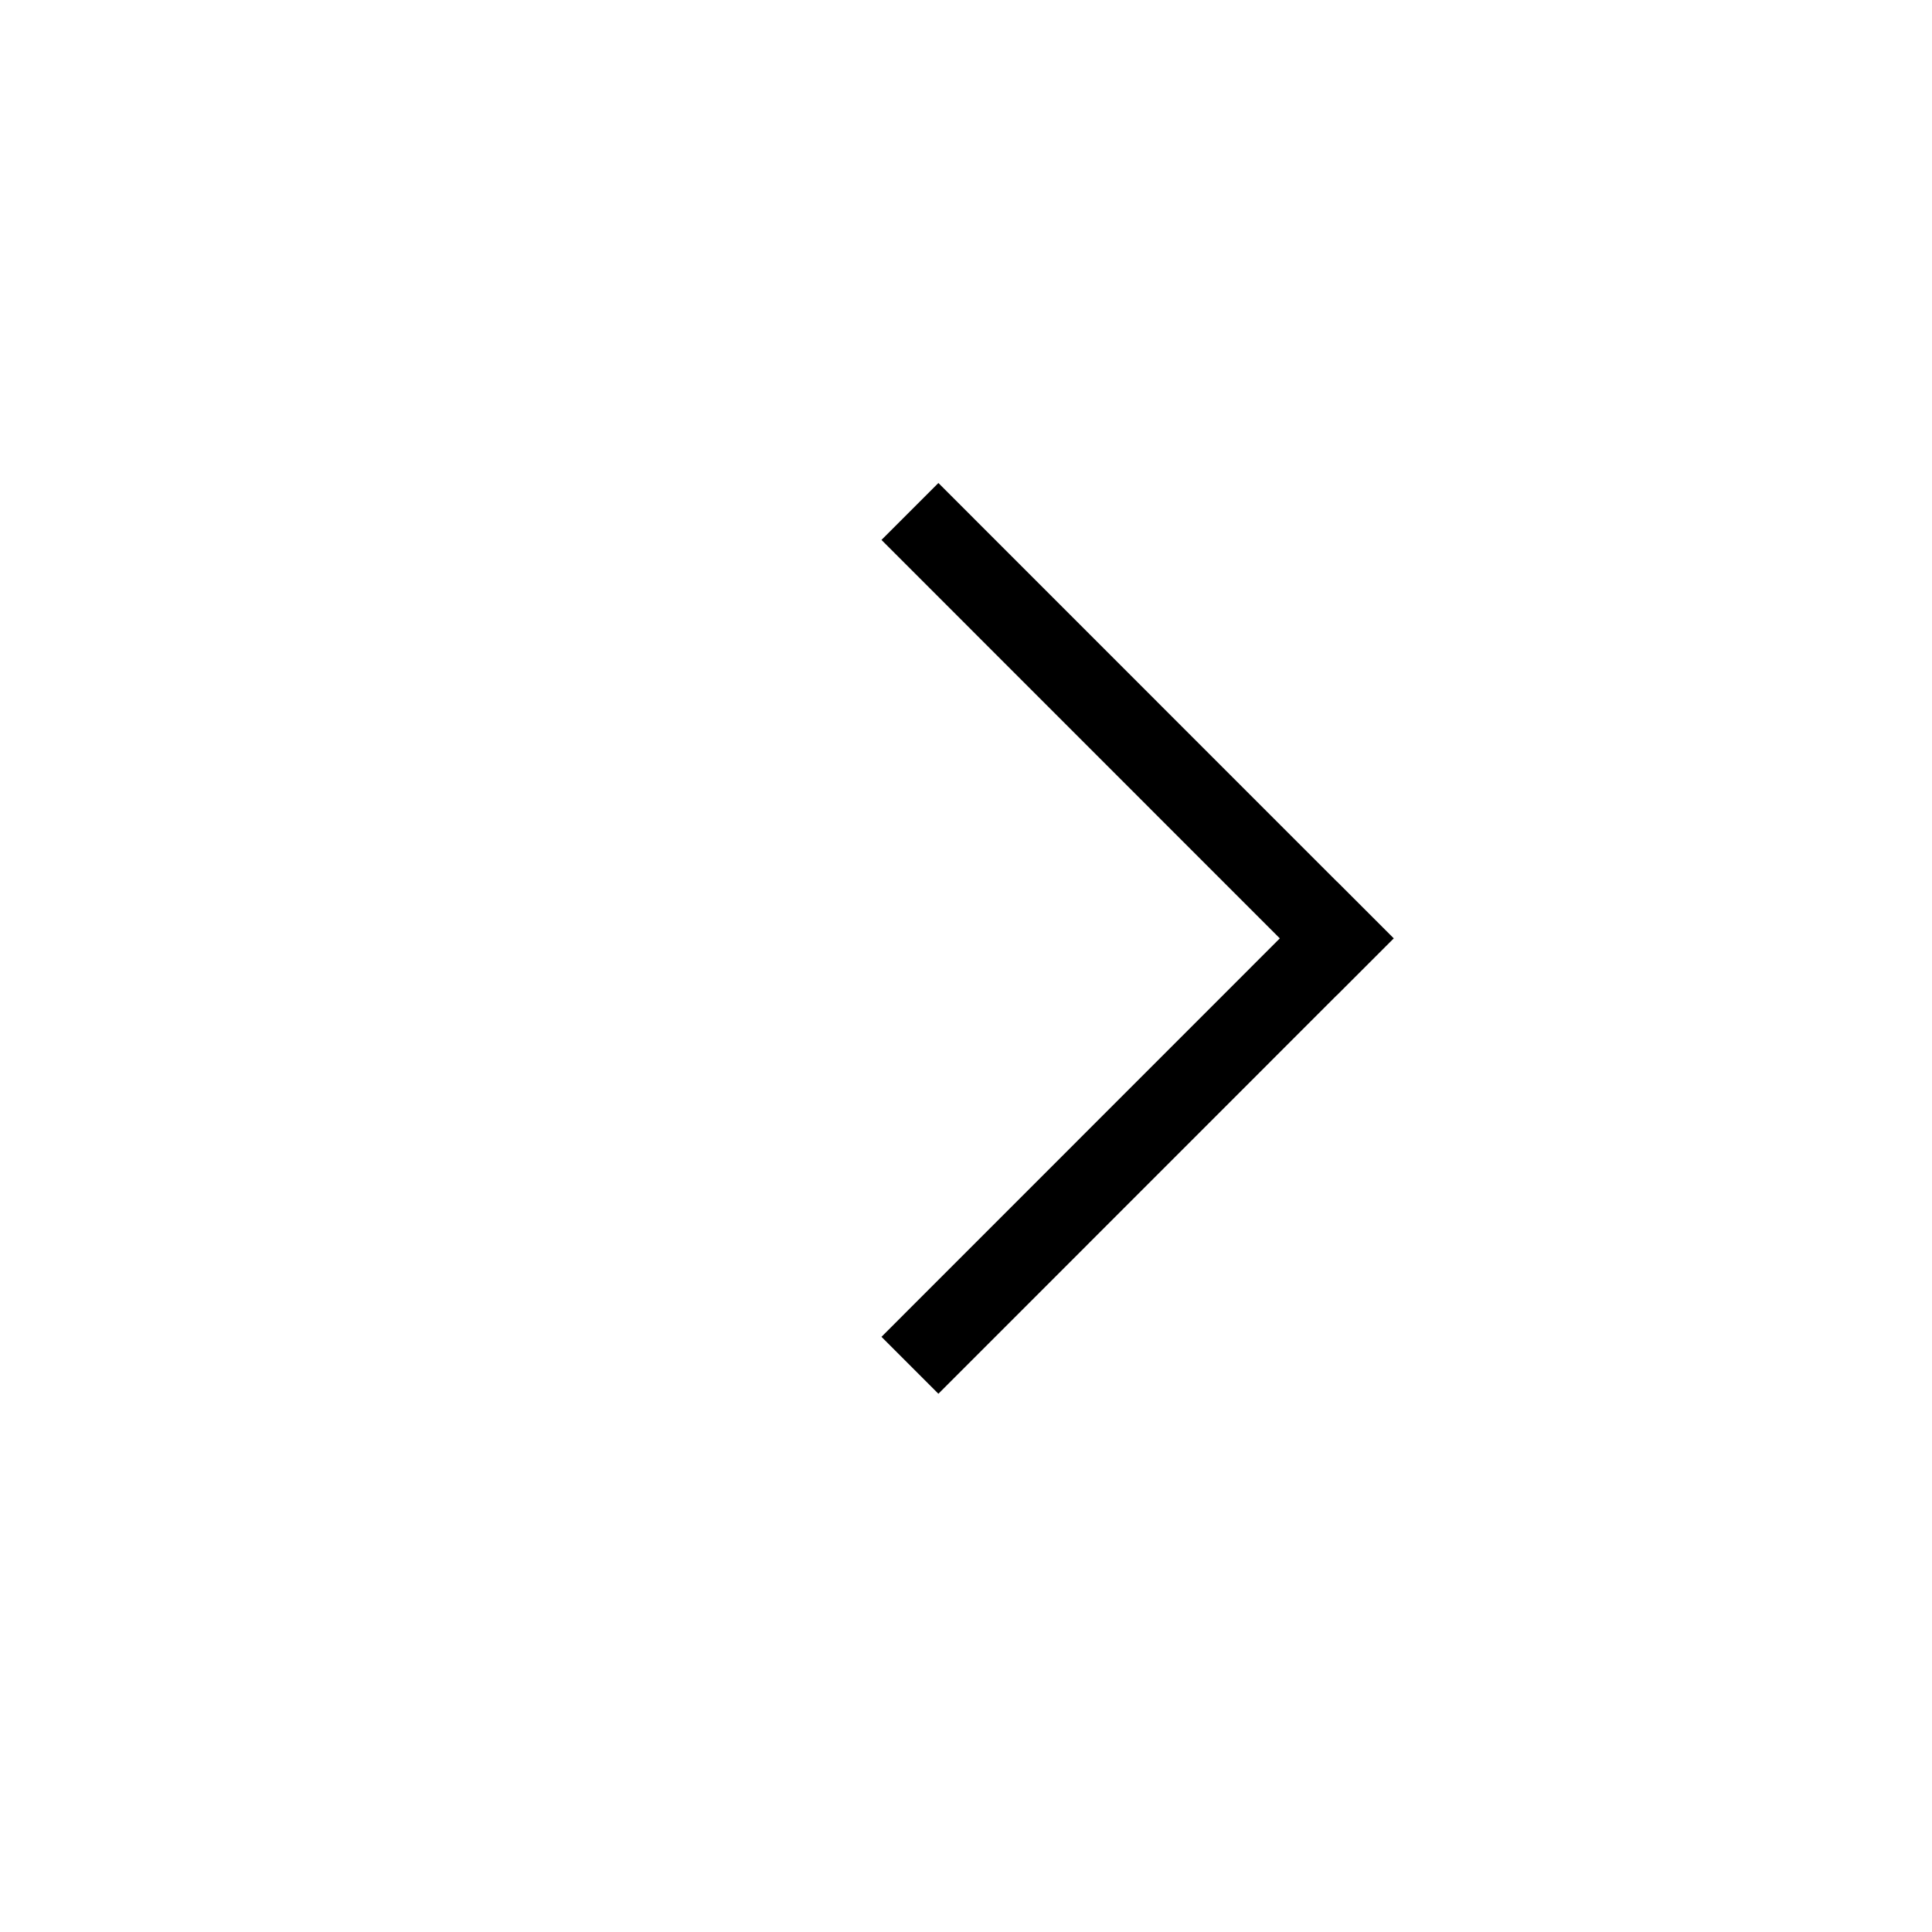
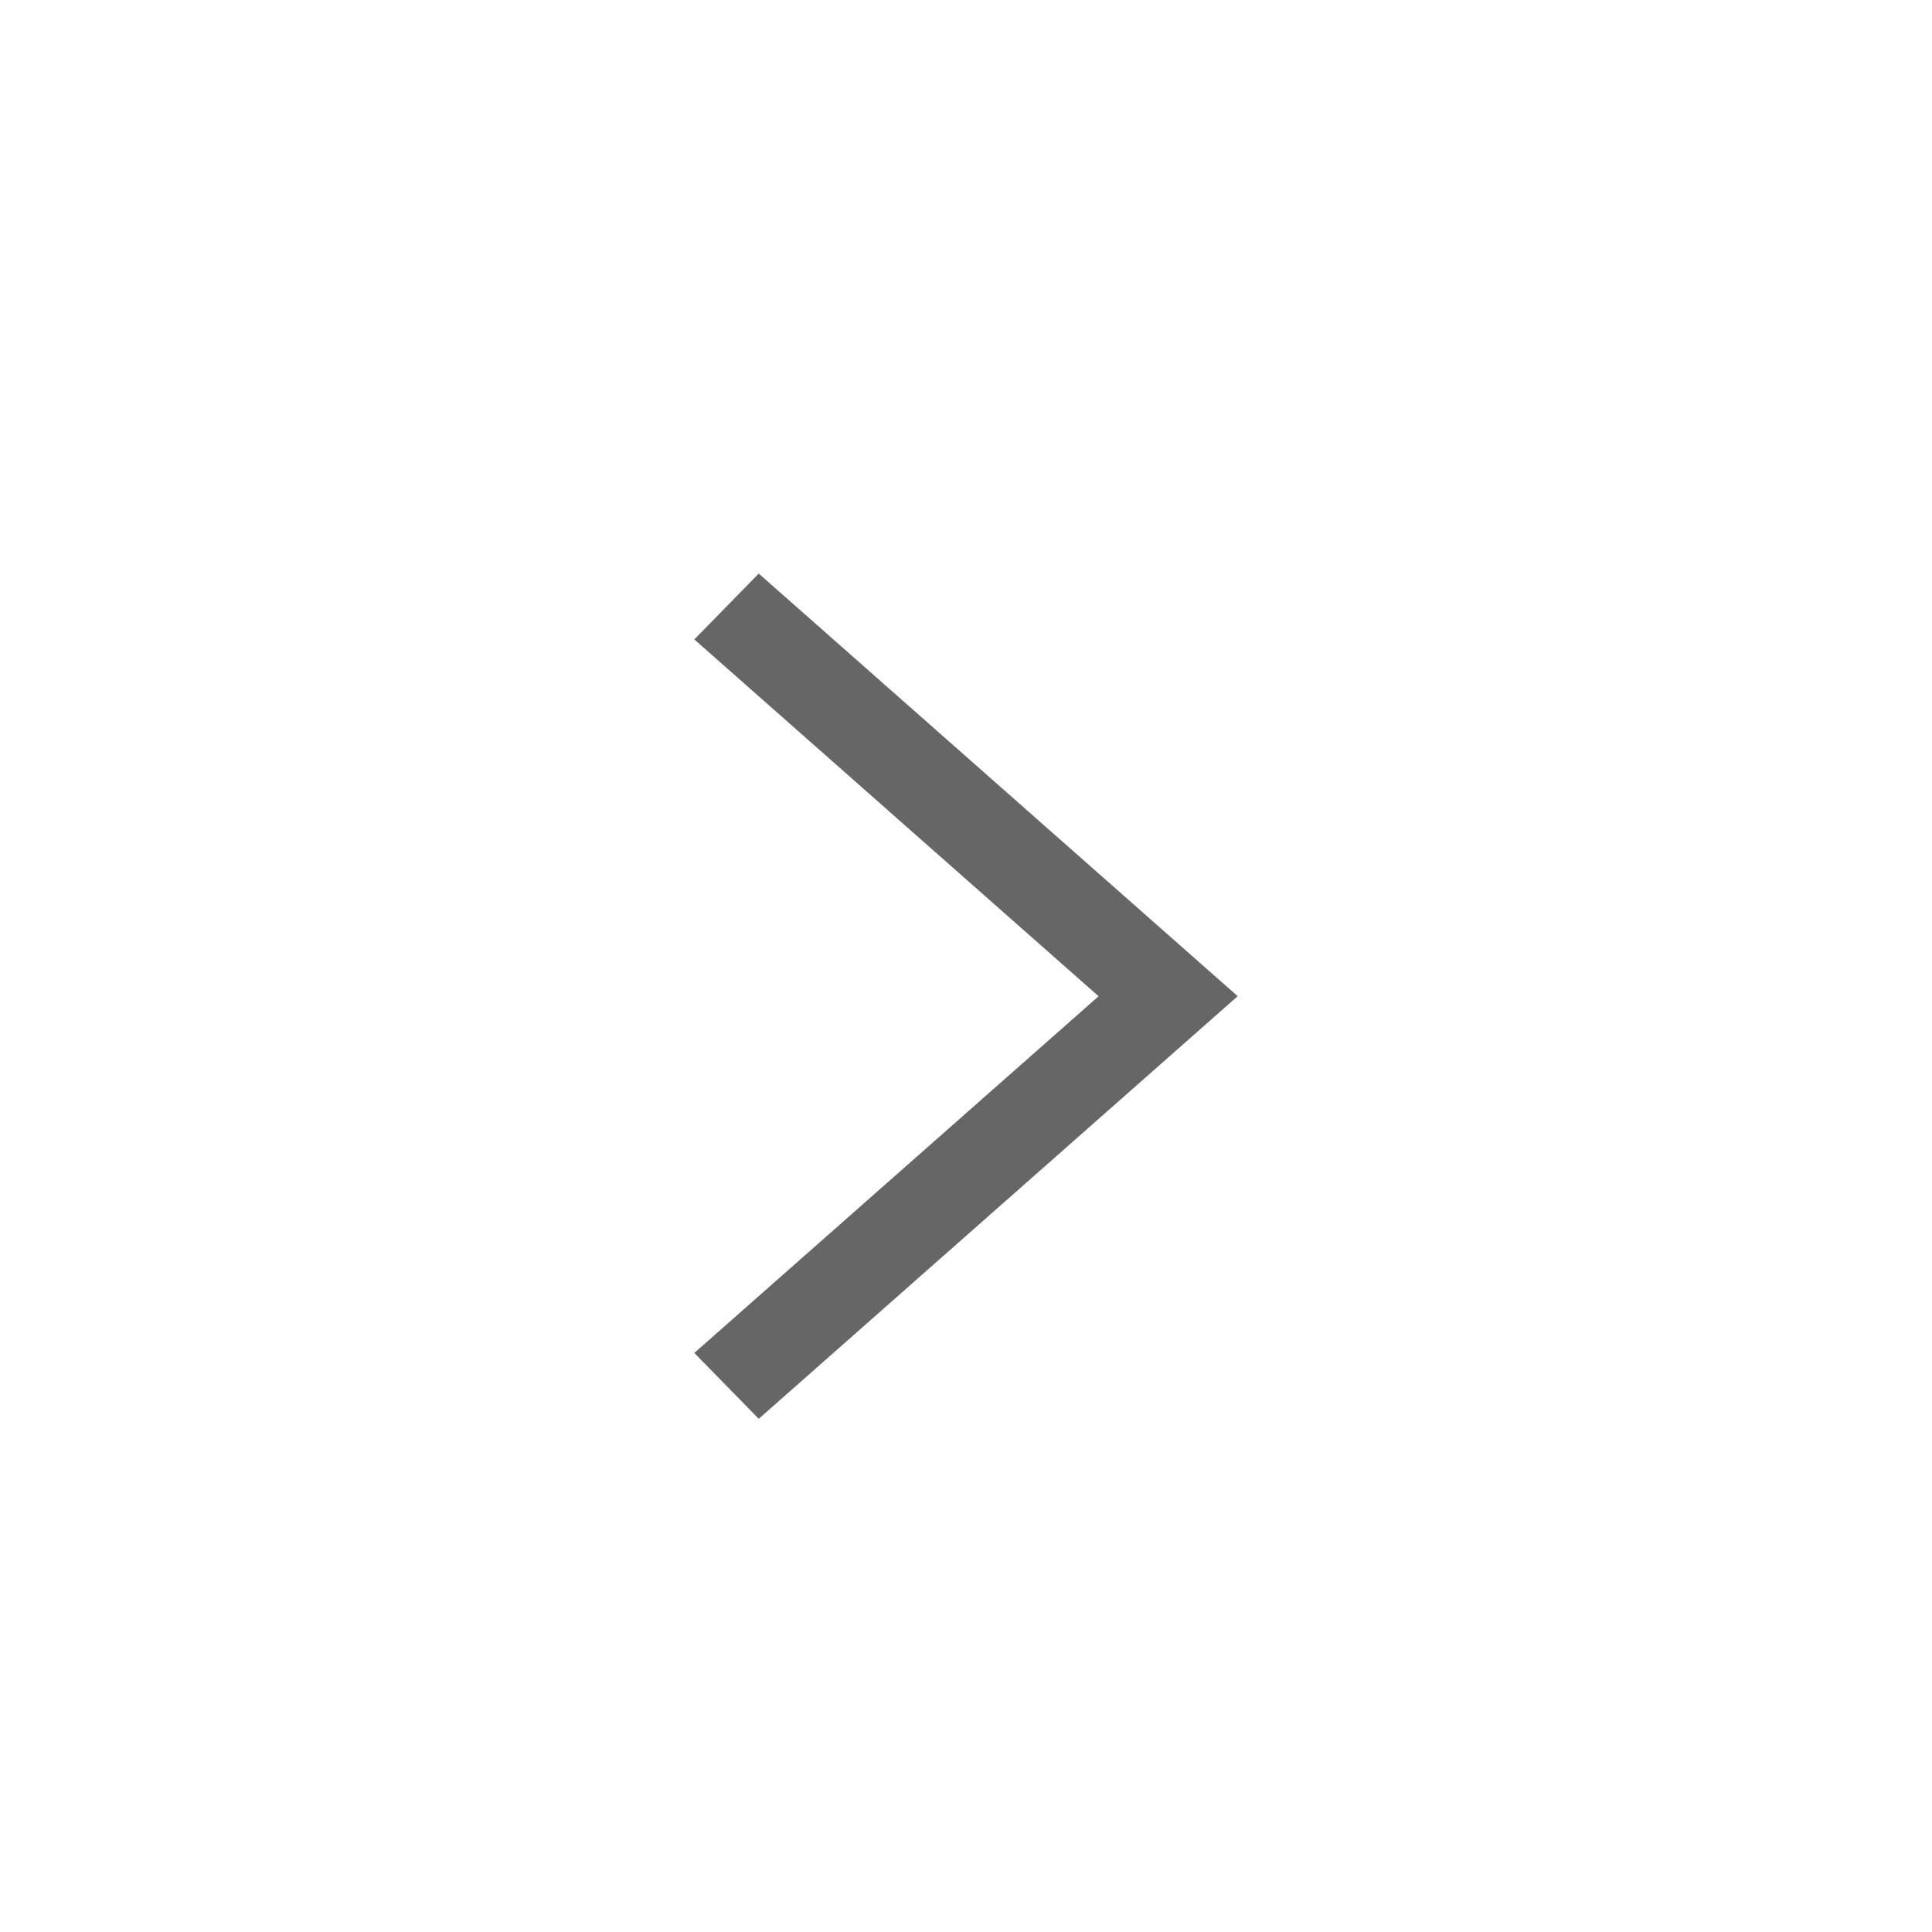
- <svg xmlns="http://www.w3.org/2000/svg" width="24px" height="24px" viewBox="0 0 24 24" version="1.1">
-   <g id="pc_쿠폰함_v01" stroke="none" stroke-width="1" fill="none" fill-rule="evenodd">
-     <g id="Pc_쿠폰함_SC-FE-MP0301" transform="translate(-1244, -2577)" fill="#000000">
-       <g id="Pagination-/-Select-/Case02" transform="translate(898, 2571)">
-         <g id="Icon-/-Forms-/-Next" transform="translate(346, 6)">
-           <path d="M15.657,7.657 L15.656,14.656 L15.657,14.657 L15.657,15.657 L15.656,15.656 L15.657,15.657 L14.657,15.657 L14.656,15.656 L7.657,15.657 L7.657,14.657 L14.656,14.656 L14.657,7.657 L15.657,7.657 Z" id="Combined-Shape" transform="translate(11.65685, 11.65685) rotate(-45) translate(-11.65685, -11.65685) " />
+ <svg xmlns="http://www.w3.org/2000/svg" width="32px" height="32px" viewBox="0 0 32 32" version="1.1">
+   <defs>
+     <filter color-interpolation-filters="auto" id="filter-1">
+       <feColorMatrix in="SourceGraphic" type="matrix" values="0 0 0 0 0.4 0 0 0 0 0.4 0 0 0 0 0.4 0 0 0 1 0" />
+     </filter>
+   </defs>
+   <g id="공통가이드-정리_김지연" stroke="none" stroke-width="1" fill="none" fill-rule="evenodd">
+     <g id="[PC]-Pagination" transform="translate(-679, -454)">
+       <g id="Pagination-/-Double-" transform="translate(407, 454)">
+         <g id="&gt;" transform="translate(272, 0)">
+           <rect id="Boundary" x="0" y="0" width="32" height="32" />
+           <g filter="url(#filter-1)" id="Icon-/-Forms-/-Next">
+             <g transform="translate(4, 4)">
+               <rect id="Bounding-box" x="0" y="0" width="24" height="24" />
+               <polygon id="Path-4" fill="#191919" fill-rule="nonzero" transform="translate(12, 12.5) rotate(-90) translate(-12, -12.5) " points="17.909 8 19 9.067 12 17 5 9.067 6.091 8 11.999 14.696" />
+             </g>
+           </g>
        </g>
      </g>
    </g>
  </g>
</svg>
